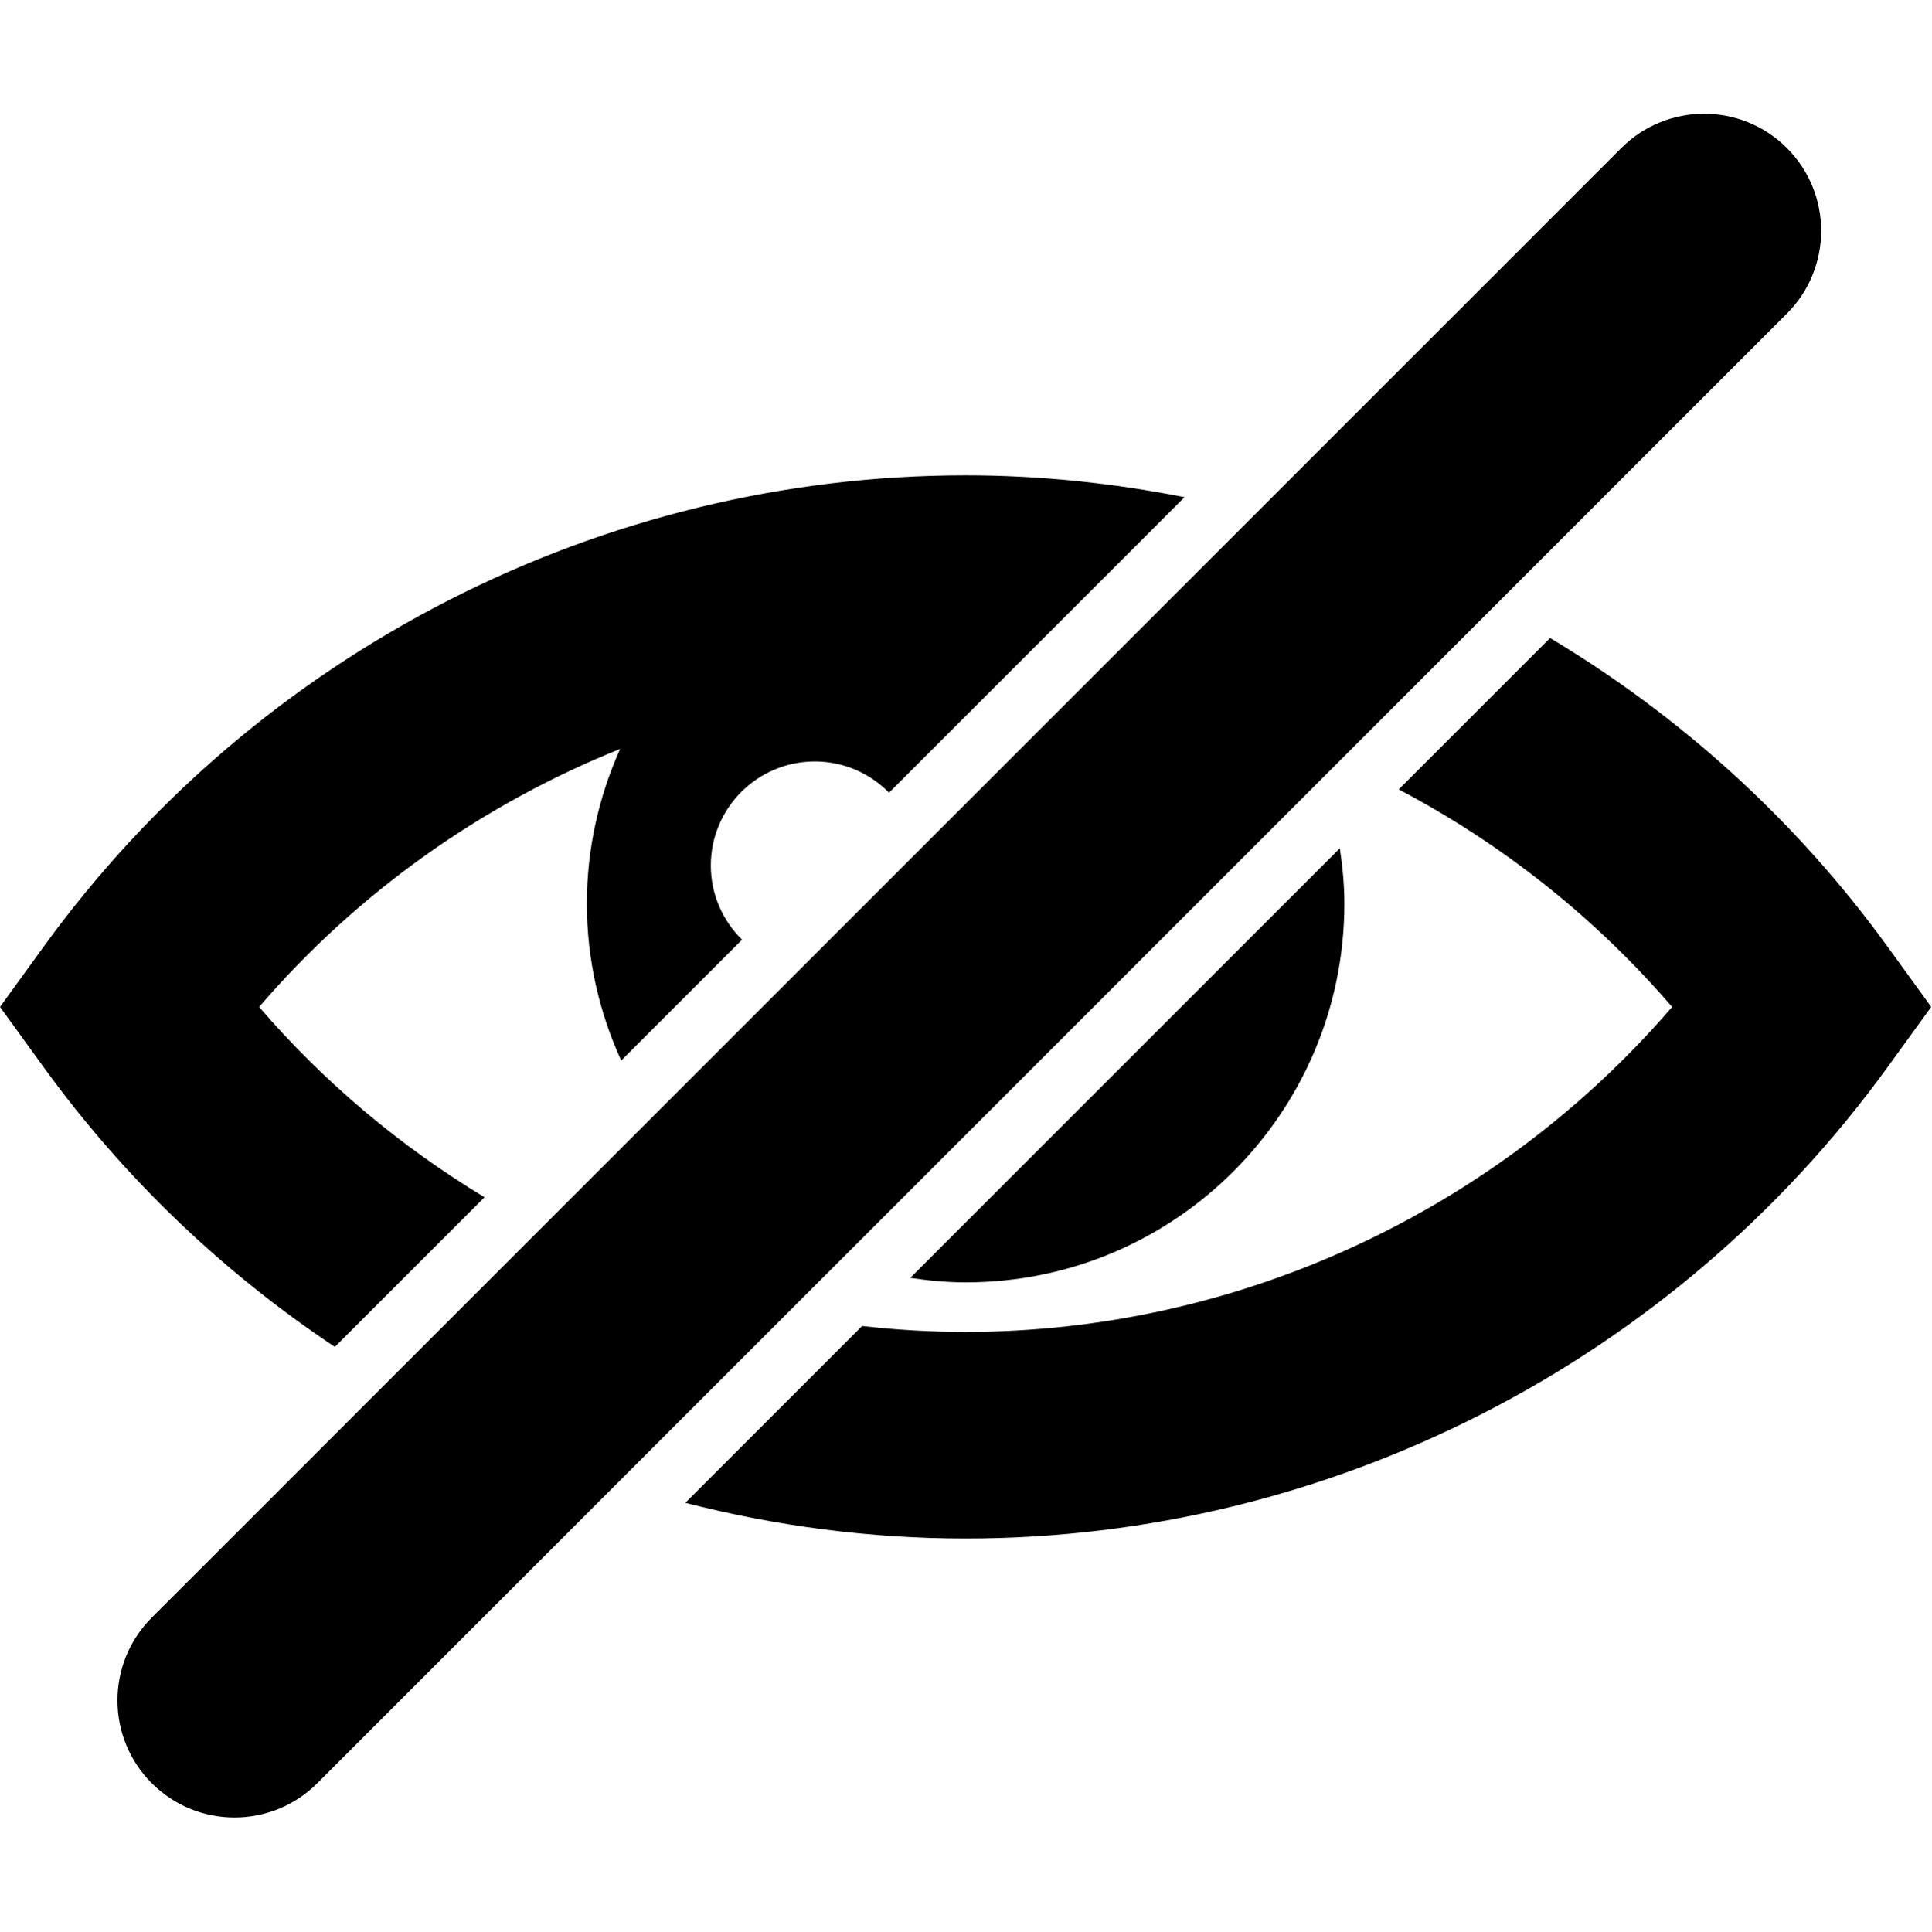
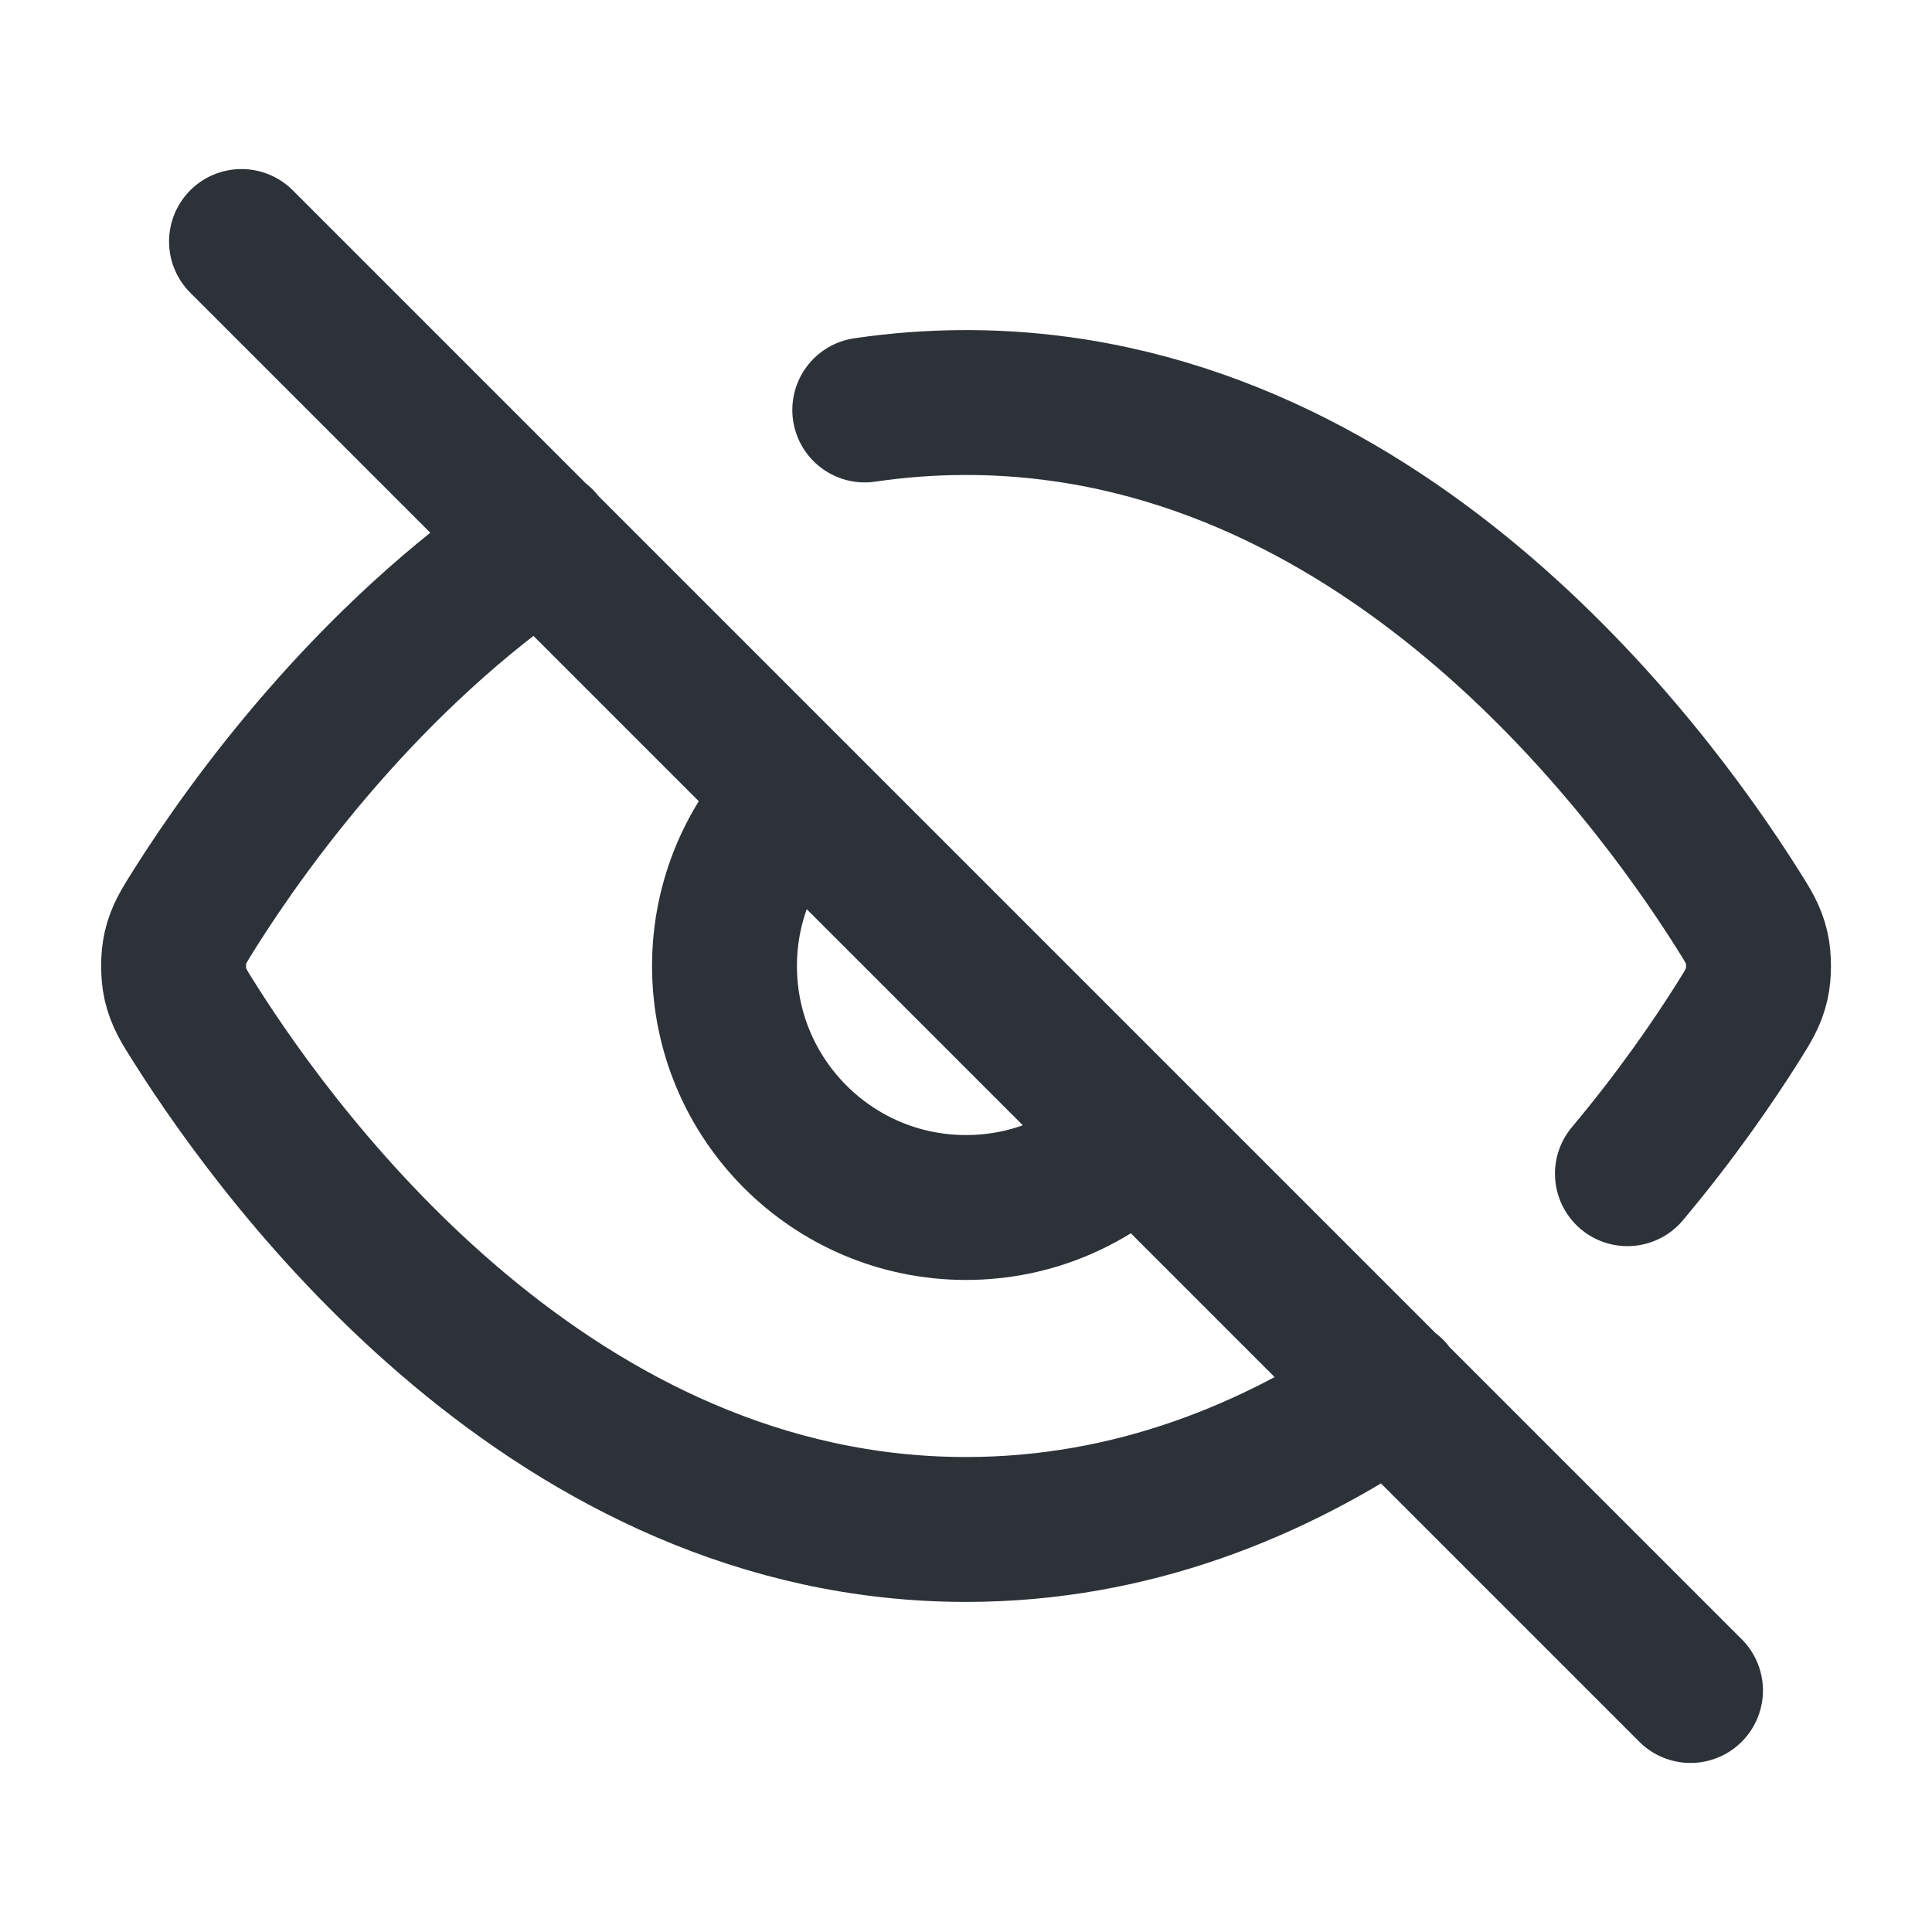
- <svg xmlns="http://www.w3.org/2000/svg" version="1.1" id="Capa_1" x="0px" y="0px" viewBox="0 0 572.098 572.098" style="enable-background:new 0 0 572.098 572.098;" xml:space="preserve">
-   <g>
-     <g>
-       <path d="M99.187,398.999l44.333-44.332c-24.89-15.037-47.503-33.984-66.763-56.379c29.187-33.941,66.053-60.018,106.947-76.426 c-6.279,14.002-9.853,29.486-9.853,45.827c0,16.597,3.696,32.3,10.165,46.476l35.802-35.797 c-5.698-5.594-9.248-13.36-9.248-21.977c0-17.02,13.801-30.82,30.82-30.82c8.611,0,16.383,3.55,21.971,9.248l32.534-32.534 l36.635-36.628l18.366-18.373c-21.206-4.186-42.896-6.469-64.848-6.469c-107.663,0-209.732,52.155-273.038,139.518L0,298.288 l13.011,17.957C36.83,349.116,66.151,376.999,99.187,398.999z" />
-       <path d="M459.208,188.998l-44.854,44.854c30.539,16.071,58.115,37.846,80.986,64.437 c-52.167,60.662-128.826,96.273-209.292,96.273c-10.3,0-20.533-0.6-30.661-1.744l-52.375,52.375 c26.903,6.887,54.762,10.57,83.036,10.57c107.663,0,209.738-52.154,273.038-139.523l13.011-17.957l-13.011-17.956 C532.023,242.995,497.844,212.15,459.208,188.998z" />
-       <path d="M286.049,379.888c61.965,0,112.198-50.234,112.198-112.199c0-5.588-0.545-11.035-1.335-16.402L269.647,378.56 C275.015,379.349,280.461,379.888,286.049,379.888z" />
-       <path d="M248.815,373.431L391.79,230.455l4.994-4.994l45.796-45.796l86.764-86.77c13.543-13.543,13.543-35.502,0-49.046 c-6.77-6.769-15.649-10.159-24.523-10.159s-17.754,3.384-24.522,10.159l-108.33,108.336l-22.772,22.772l-29.248,29.248 l-48.14,48.14l-34.456,34.456l-44.027,44.027l-33.115,33.115l-45.056,45.055l-70.208,70.203 c-13.543,13.543-13.543,35.502,0,49.045c6.769,6.77,15.649,10.16,24.523,10.16s17.754-3.385,24.523-10.16l88.899-88.898 l50.086-50.086L248.815,373.431z" />
-     </g>
-   </g>
+ <svg xmlns="http://www.w3.org/2000/svg" width="20" height="20" viewBox="0 0 20 20" fill="none">
+   <path d="M8.952 4.244C9.291 4.194 9.641 4.167 10 4.167C14.255 4.167 17.046 7.921 17.984 9.406C18.097 9.585 18.154 9.675 18.186 9.814C18.21 9.918 18.21 10.082 18.186 10.186C18.154 10.325 18.097 10.415 17.983 10.596C17.733 10.992 17.352 11.548 16.847 12.15M5.604 5.596C3.802 6.818 2.579 8.516 2.018 9.404C1.904 9.585 1.847 9.675 1.815 9.814C1.791 9.918 1.791 10.082 1.815 10.186C1.847 10.325 1.903 10.415 2.017 10.594C2.955 12.079 5.746 15.833 10 15.833C11.716 15.833 13.193 15.223 14.407 14.397M2.5 2.5L17.5 17.5M8.233 8.232C7.78 8.685 7.5 9.31 7.5 10C7.5 11.381 8.62 12.5 10 12.5C10.691 12.5 11.316 12.22 11.768 11.768" stroke="#2D3239" stroke-width="1.5" stroke-linecap="round" stroke-linejoin="round" />
</svg>
